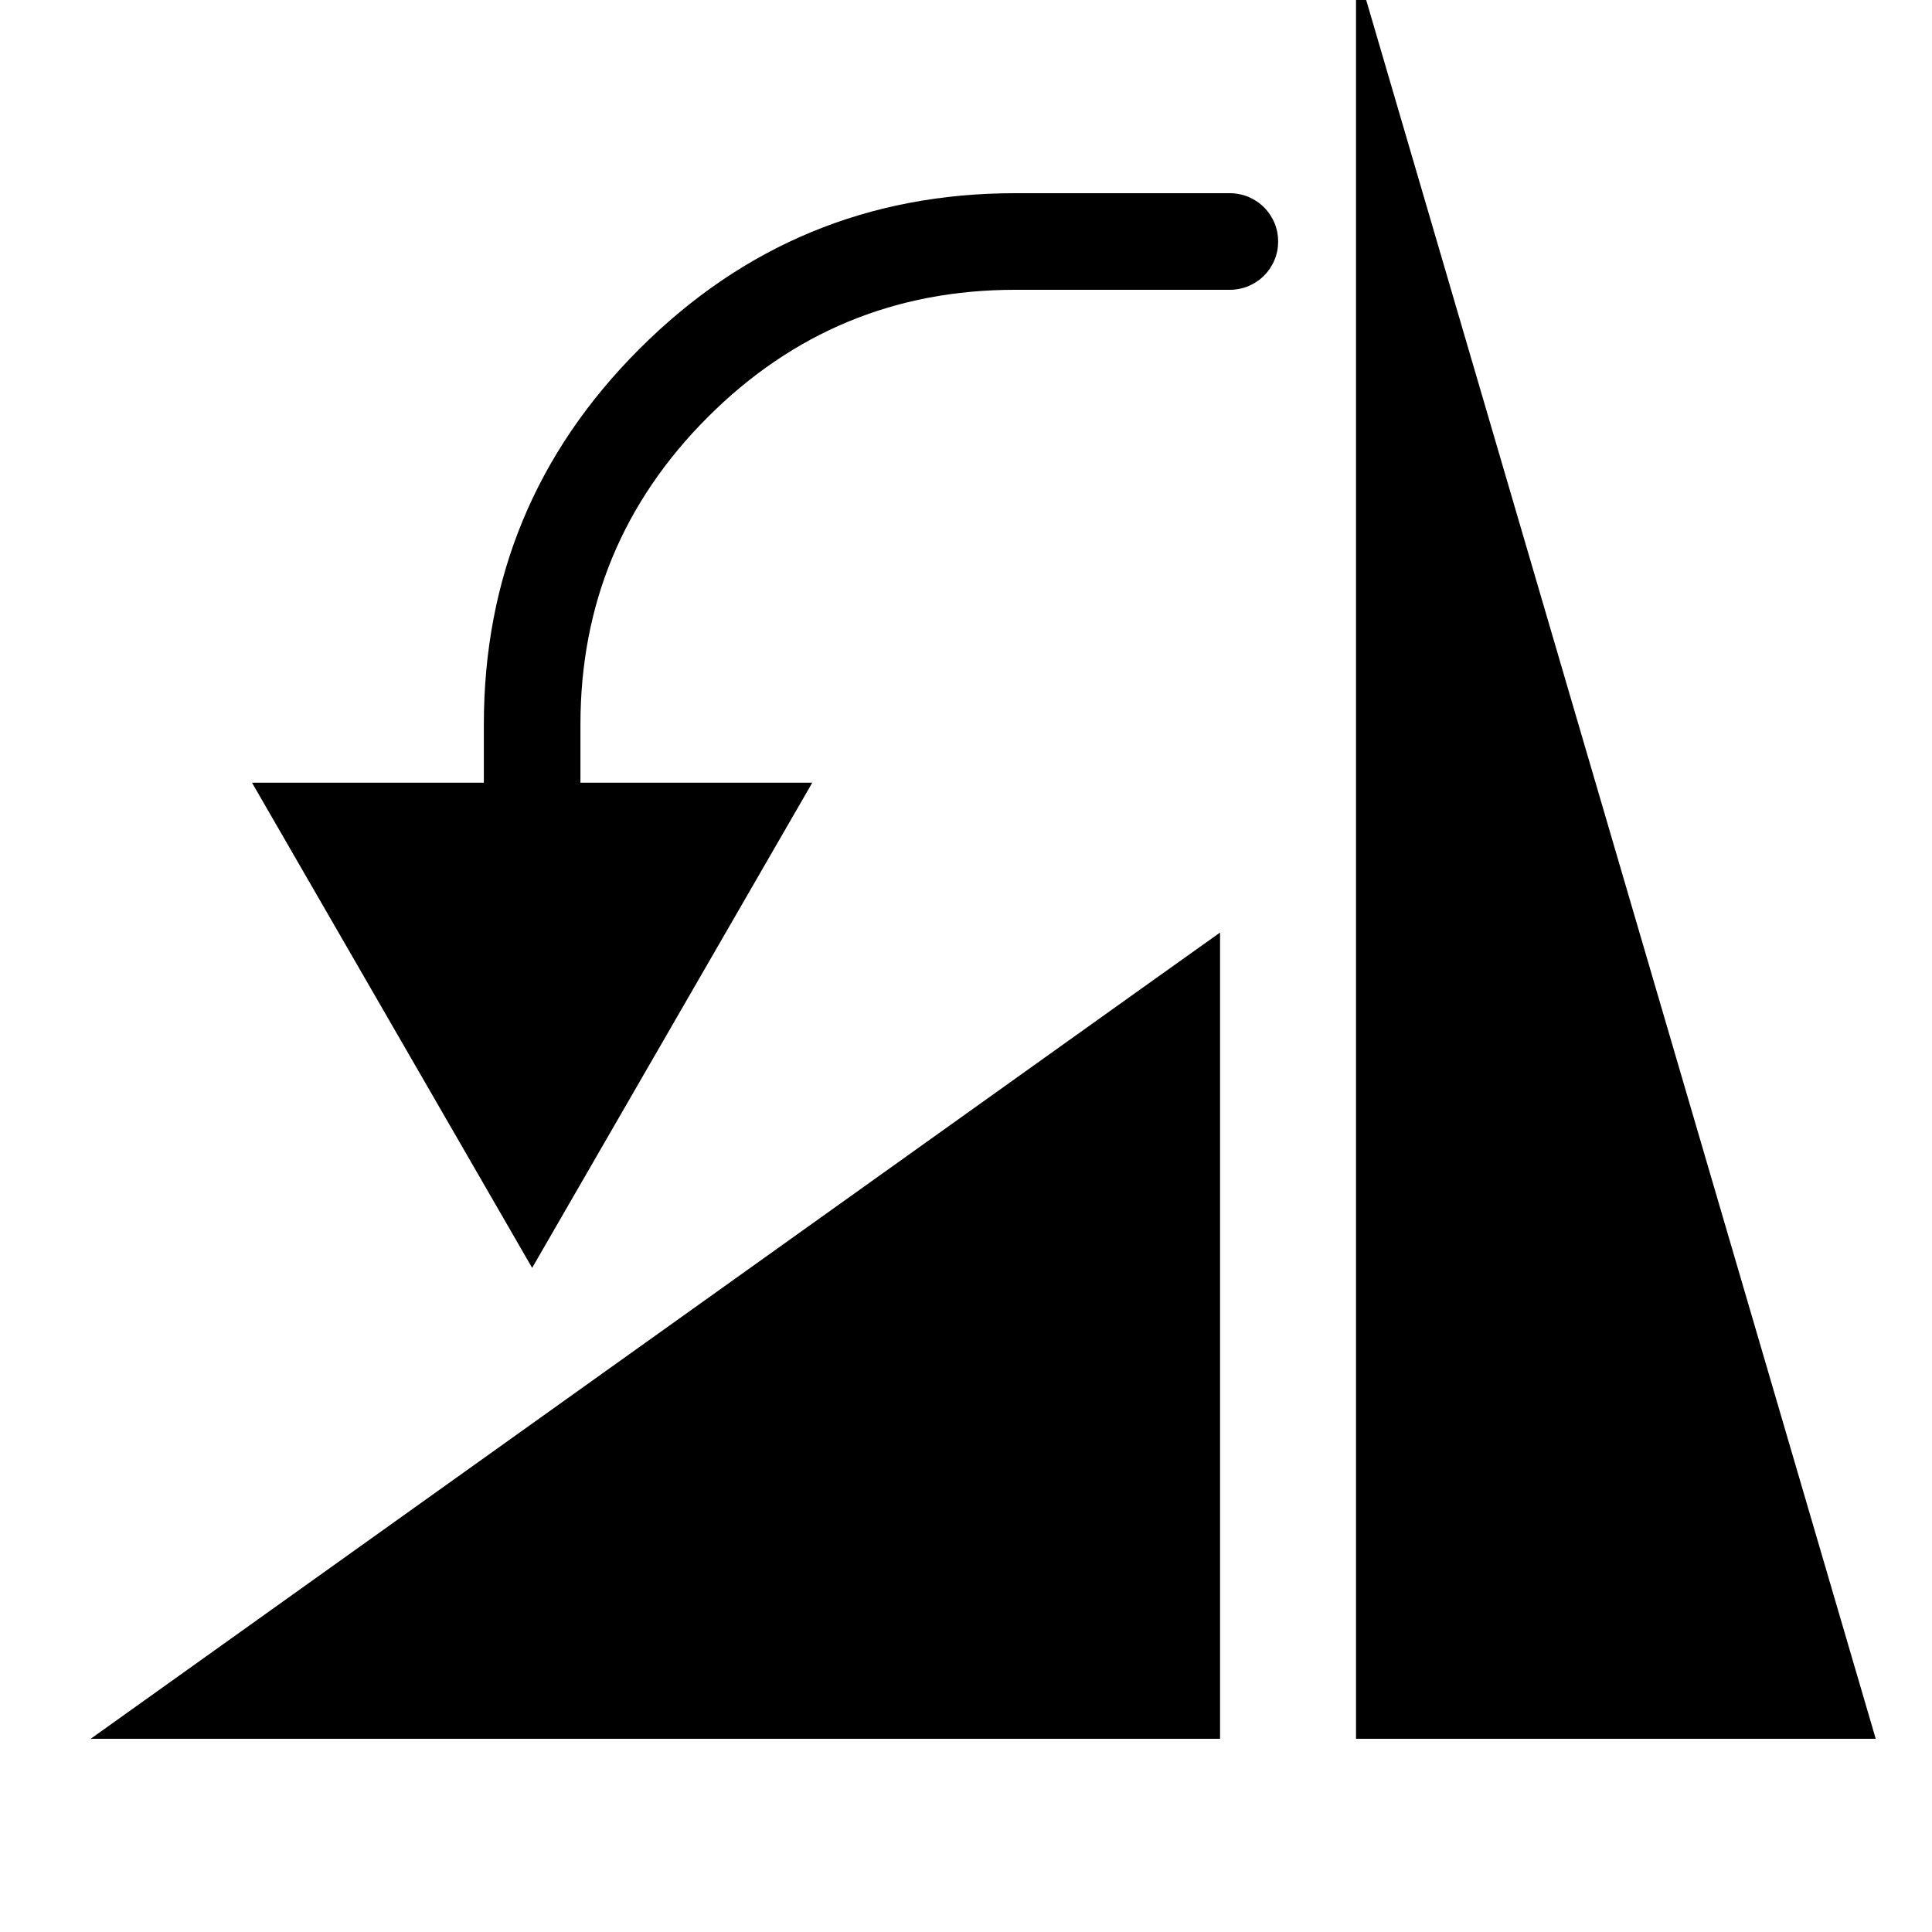
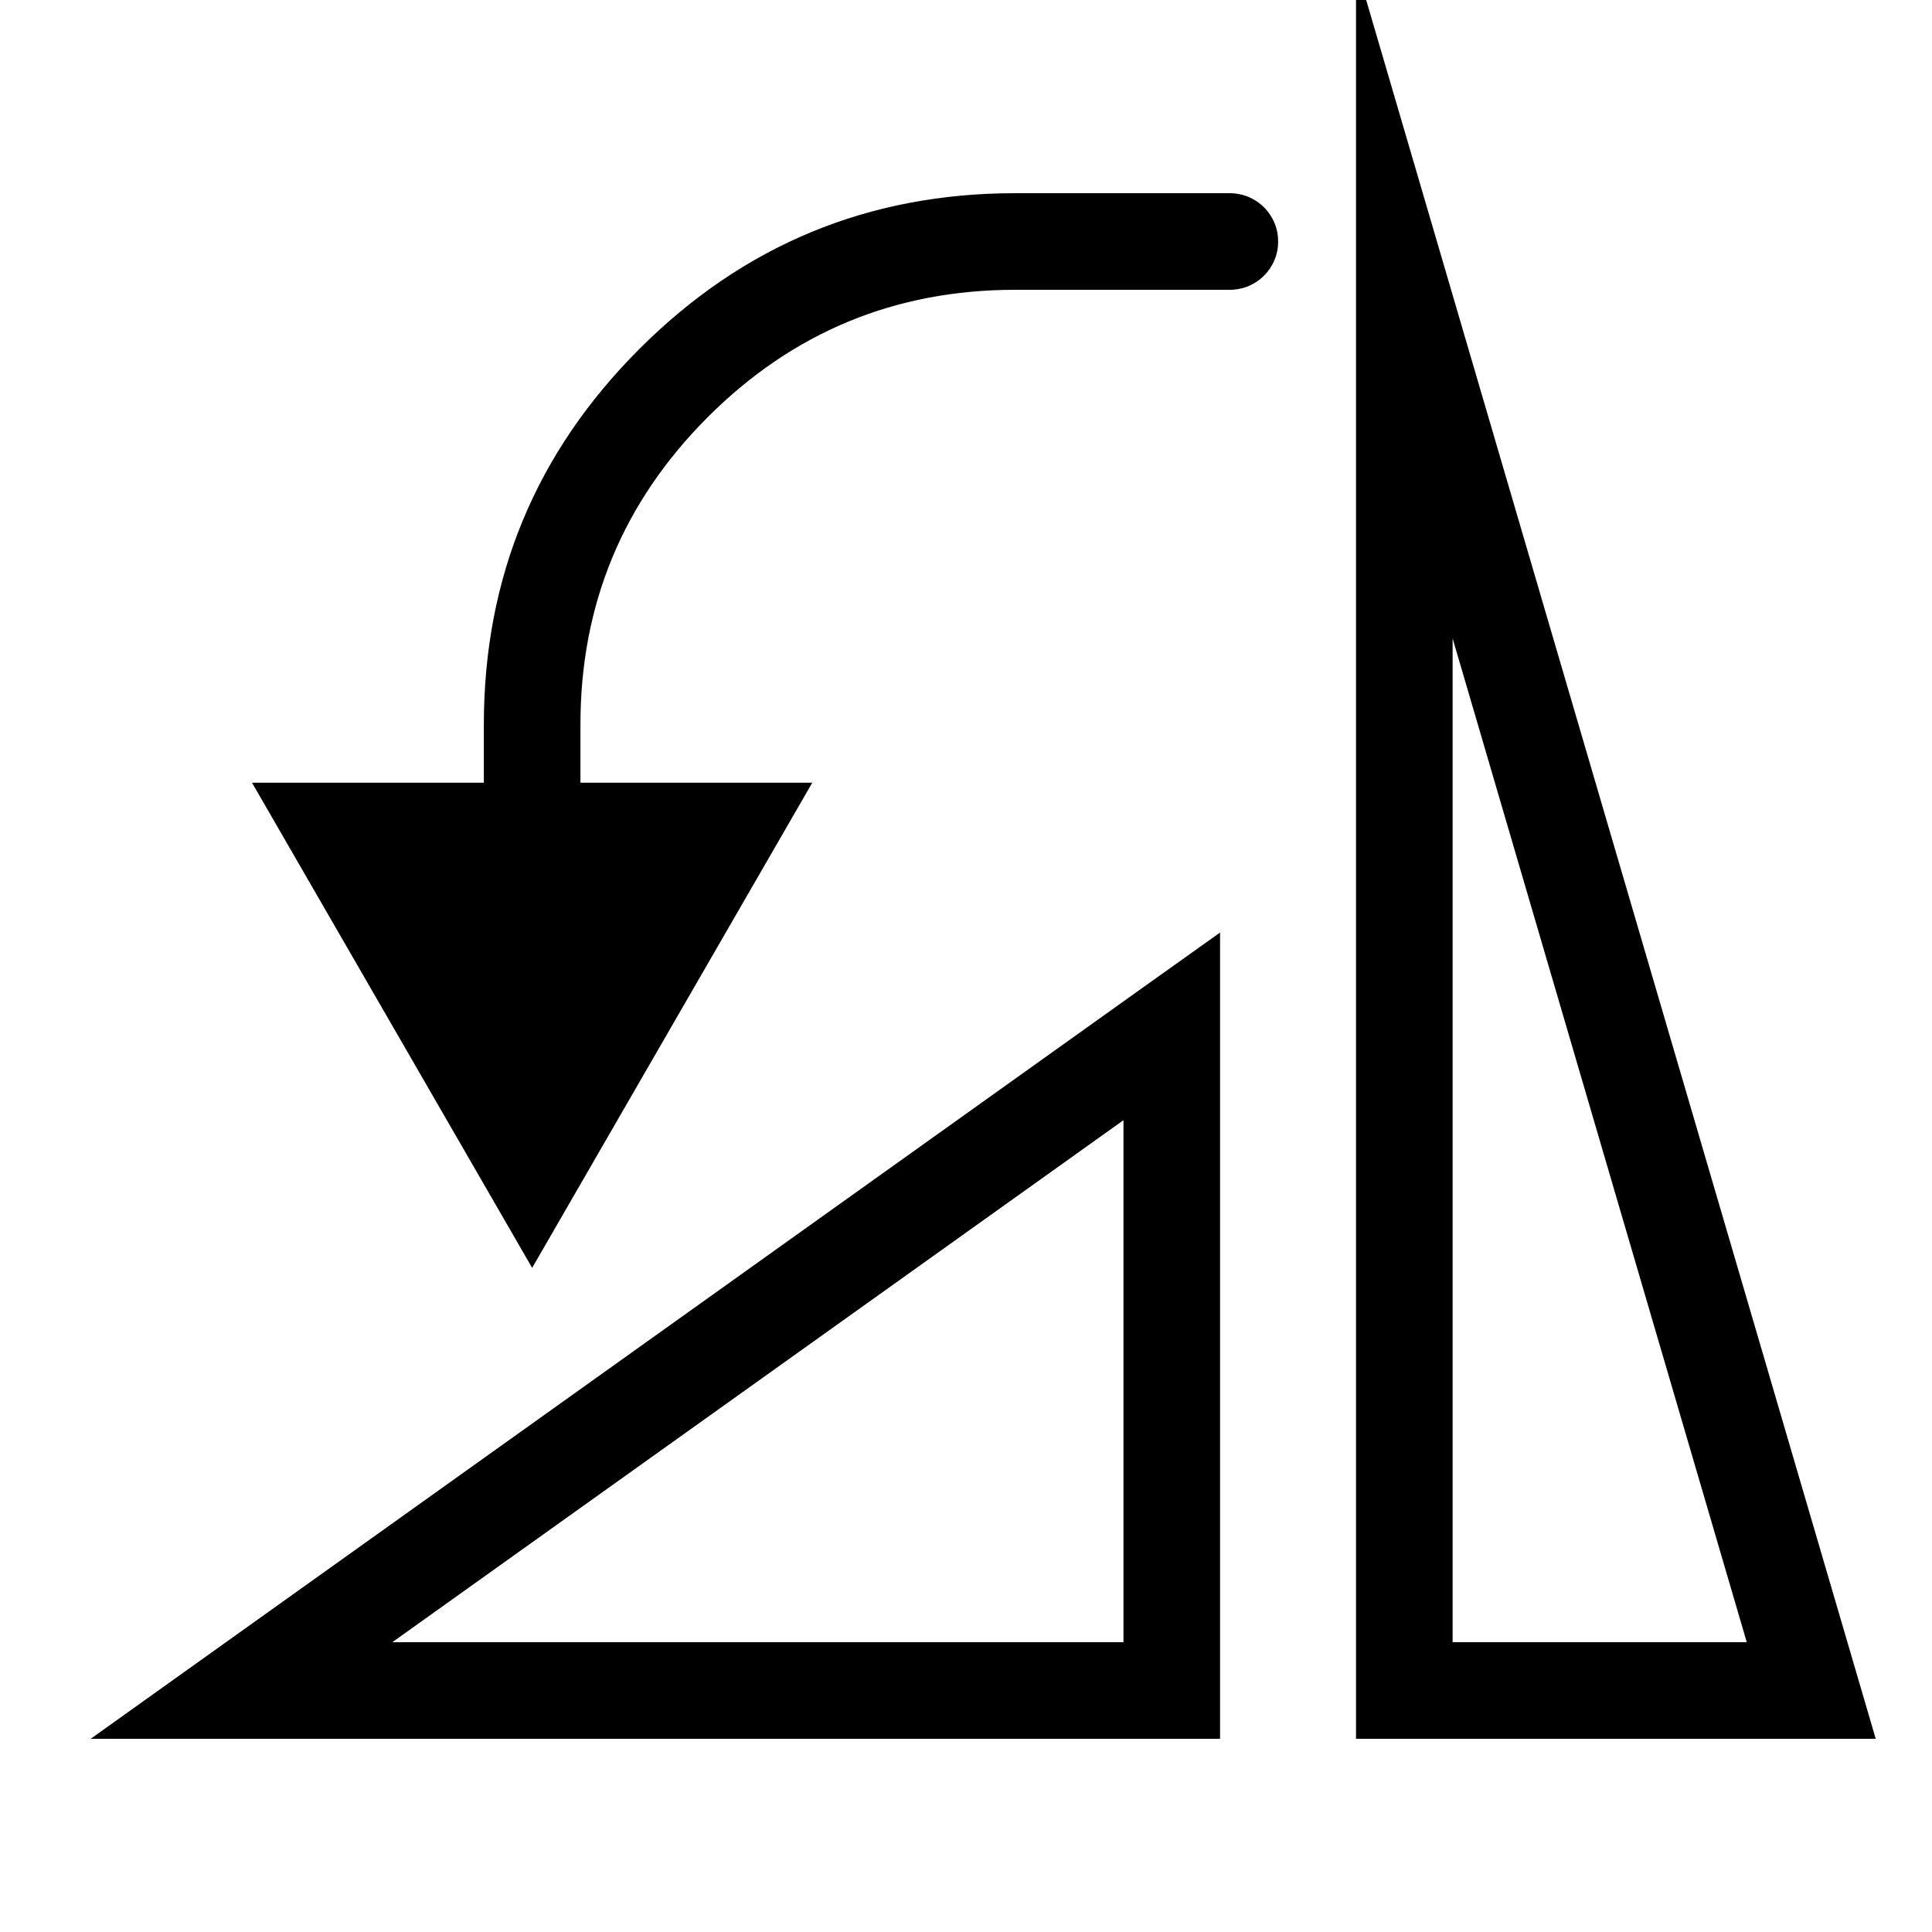
<svg xmlns="http://www.w3.org/2000/svg" fill="none" version="1.1" width="16" height="16" viewBox="0 0 16 16">
  <defs>
    <clipPath id="master_svg0_588_06380">
      <rect x="16" y="0" width="16" height="16" rx="0" />
    </clipPath>
  </defs>
-   <g transform="matrix(-1,0,0,1,32,0)" clipPath="url(#master_svg0_588_06380)">
+   <g transform="matrix(-1,0,0,1,32,0)" clip-path="url(#master_svg0_588_06380)">
    <g transform="matrix(-1,0,0,1,60,0)">
-       <path d="M43.534,14.4L39.23,-0.287L39.23,14.4L43.534,14.4ZM32.807,6.482L34.727,6.482L32.407,10.5L30.087,6.482L32.007,6.482L32.007,6Q32.007,4.177,33.296,2.889Q34.585,1.6,36.407,1.6L38.185,1.6Q38.225,1.6,38.263,1.608Q38.302,1.615,38.338,1.63Q38.375,1.646,38.407,1.667Q38.44,1.689,38.468,1.717Q38.496,1.745,38.518,1.778Q38.54,1.811,38.555,1.847Q38.57,1.883,38.578,1.922Q38.585,1.961,38.585,2Q38.585,2.039,38.578,2.078Q38.57,2.117,38.555,2.153Q38.54,2.189,38.518,2.222Q38.496,2.255,38.468,2.283Q38.44,2.311,38.407,2.333Q38.375,2.354,38.338,2.37Q38.302,2.385,38.263,2.392Q38.225,2.4,38.185,2.4L36.407,2.4Q34.916,2.4,33.862,3.454Q32.807,4.509,32.807,6L32.807,6.482ZM40.03,5.287L40.03,13.6L42.466,13.6L40.03,5.287ZM38.104,14.4L38.104,7.723L37.471,8.174L28.751,14.4L38.104,14.4ZM37.304,9.277L31.249,13.6L37.304,13.6L37.304,9.277Z" fillRule="evenodd" fill="#000000" fillOpacity="1" />
+       <path d="M43.534,14.4L39.23,-0.287L39.23,14.4L43.534,14.4ZM32.807,6.482L34.727,6.482L32.407,10.5L30.087,6.482L32.007,6.482L32.007,6Q32.007,4.177,33.296,2.889Q34.585,1.6,36.407,1.6L38.185,1.6Q38.225,1.6,38.263,1.608Q38.302,1.615,38.338,1.63Q38.375,1.646,38.407,1.667Q38.44,1.689,38.468,1.717Q38.496,1.745,38.518,1.778Q38.54,1.811,38.555,1.847Q38.57,1.883,38.578,1.922Q38.585,1.961,38.585,2Q38.585,2.039,38.578,2.078Q38.57,2.117,38.555,2.153Q38.54,2.189,38.518,2.222Q38.496,2.255,38.468,2.283Q38.44,2.311,38.407,2.333Q38.375,2.354,38.338,2.37Q38.302,2.385,38.263,2.392Q38.225,2.4,38.185,2.4L36.407,2.4Q34.916,2.4,33.862,3.454Q32.807,4.509,32.807,6L32.807,6.482ZM40.03,5.287L40.03,13.6L42.466,13.6L40.03,5.287ZM38.104,14.4L38.104,7.723L37.471,8.174L28.751,14.4L38.104,14.4ZM37.304,9.277L31.249,13.6L37.304,13.6L37.304,9.277Z" fill-rule="evenodd" fill="#000000" fill-opacity="1" />
    </g>
  </g>
</svg>
